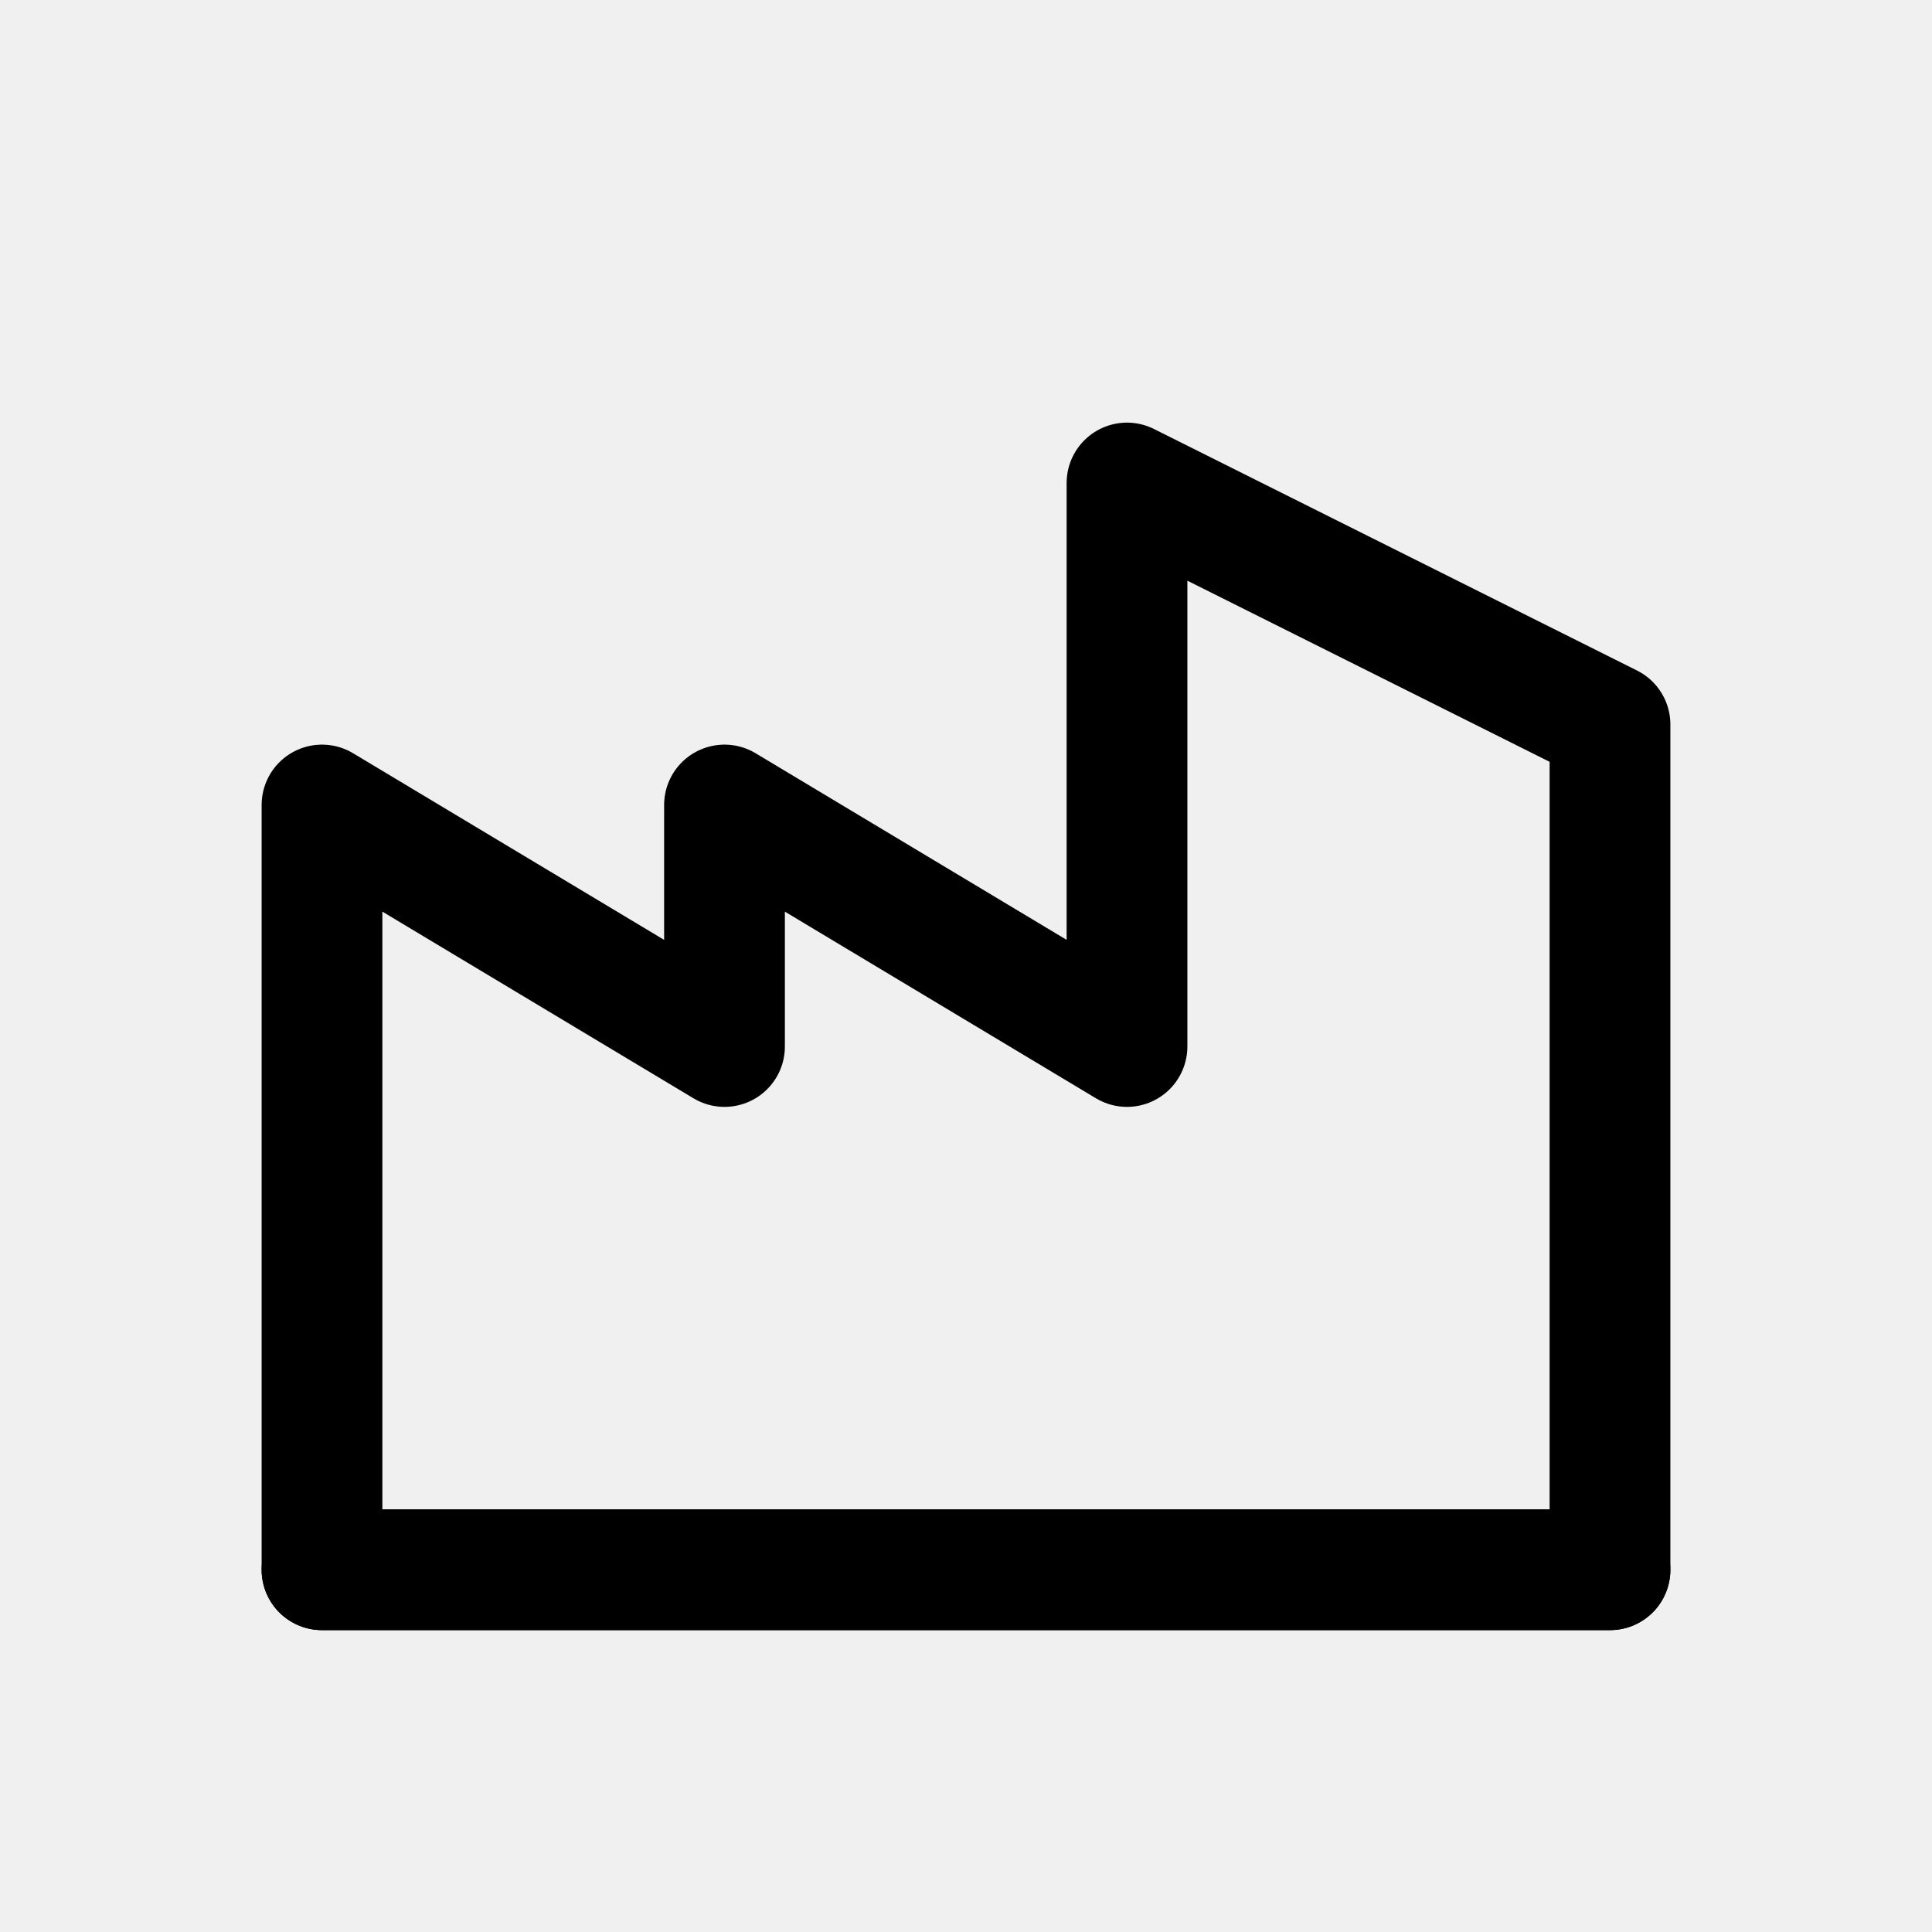
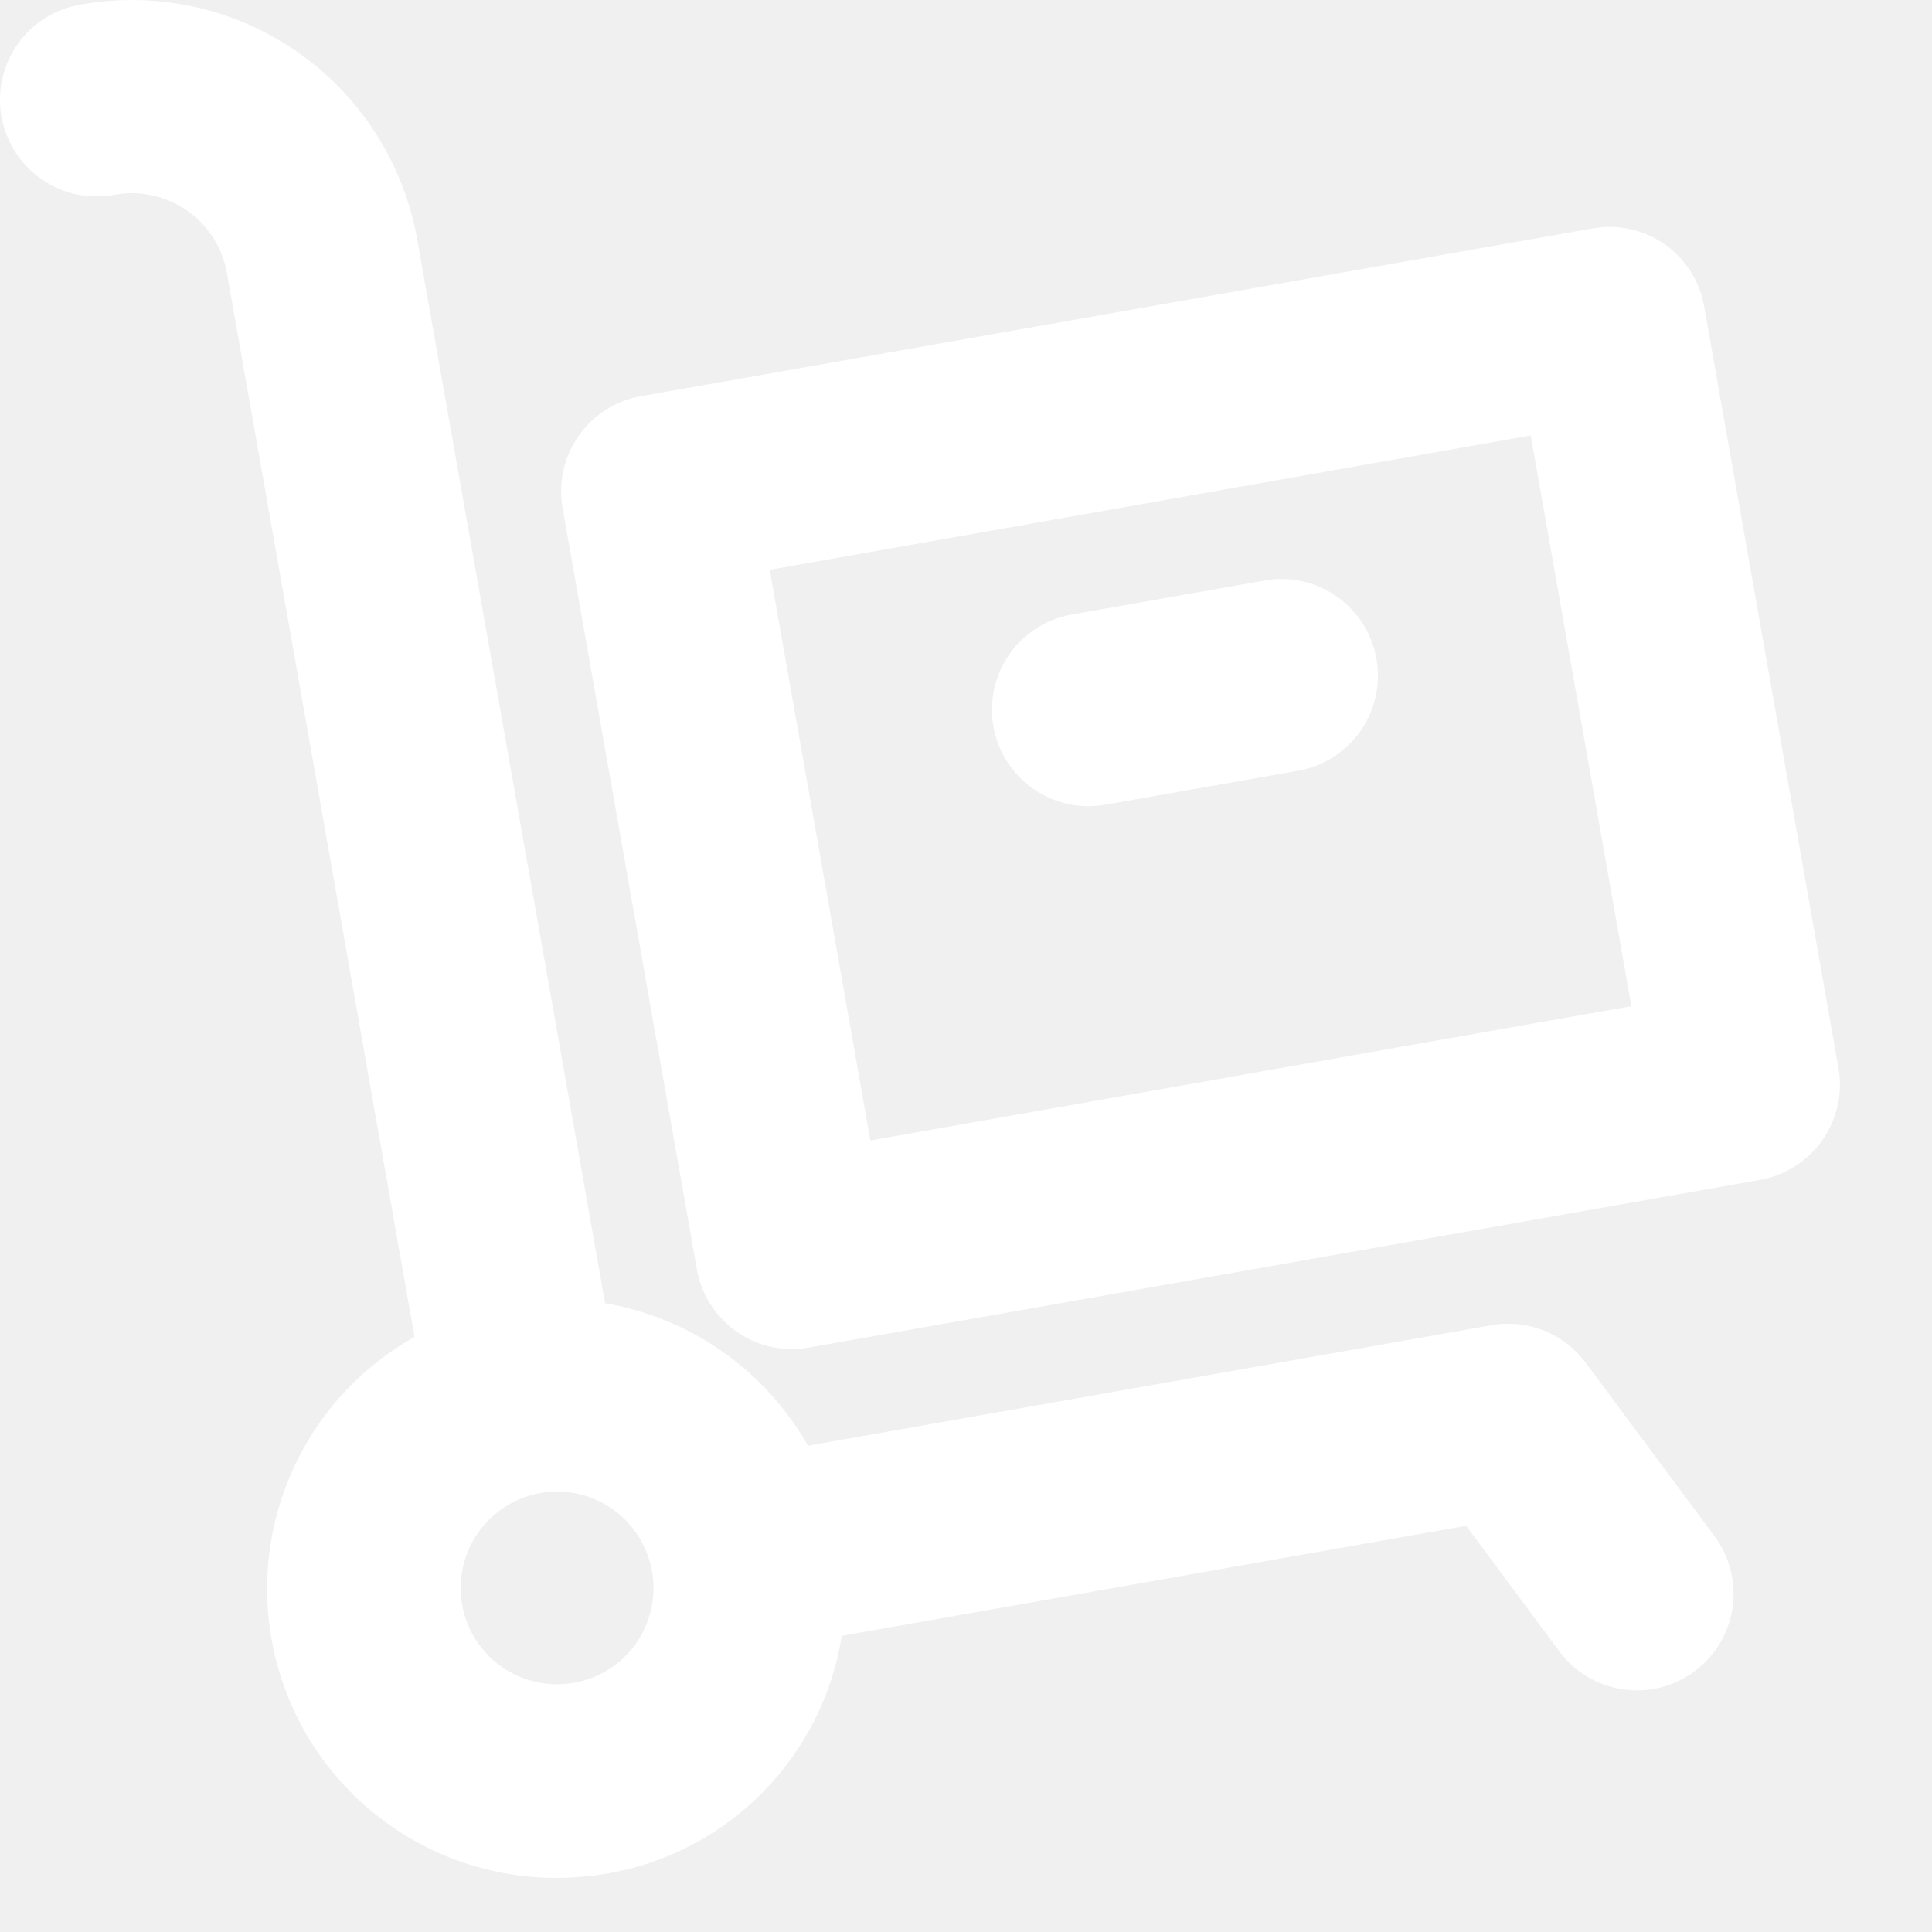
- <svg xmlns="http://www.w3.org/2000/svg" viewBox="0 0 24 24" fill="none" stroke="currentColor" stroke-width="1.5" stroke-linejoin="round" stroke-linecap="round">
-   <path d="M4 19.5V10l5 3V10l5 3V6l6 3v10.5H4Z" />
-   <path d="M4 19.5h16" />
+ <svg xmlns="http://www.w3.org/2000/svg" width="20" height="20" viewBox="0 0 20 20" fill="none">
+   <path d="M17.642 3.176C17.62 3.046 17.572 2.922 17.502 2.811C17.431 2.7 17.34 2.604 17.232 2.528C17.124 2.453 17.003 2.4 16.874 2.372C16.746 2.343 16.613 2.341 16.484 2.365L6.632 4.102C6.371 4.148 6.14 4.297 5.989 4.514C5.837 4.731 5.778 4.999 5.824 5.26L7.214 13.14C7.255 13.371 7.376 13.581 7.556 13.732C7.736 13.883 7.963 13.966 8.198 13.966C8.256 13.966 8.314 13.96 8.372 13.95L18.22 12.214C18.349 12.191 18.473 12.143 18.584 12.072C18.694 12.002 18.79 11.91 18.866 11.803C18.941 11.695 18.995 11.574 19.023 11.446C19.052 11.318 19.055 11.185 19.032 11.056L17.642 3.176ZM9.01 11.806L7.968 5.898L15.846 4.508L16.888 10.416L9.01 11.806Z" fill="white" />
+   <path d="M16.416 14.108C16.305 13.959 16.155 13.843 15.983 13.774C15.81 13.706 15.622 13.686 15.439 13.719L8.364 14.966C8.145 14.58 7.843 14.247 7.479 13.992C7.116 13.737 6.701 13.566 6.264 13.491L4.319 2.479C4.25 2.091 4.106 1.72 3.894 1.388C3.683 1.055 3.408 0.768 3.085 0.542C2.762 0.316 2.398 0.156 2.013 0.071C1.629 -0.014 1.231 -0.023 0.843 0.046C0.712 0.067 0.586 0.113 0.473 0.183C0.36 0.253 0.262 0.345 0.185 0.453C0.108 0.561 0.054 0.684 0.024 0.813C-0.005 0.943 -0.008 1.077 0.015 1.208C0.039 1.339 0.088 1.463 0.159 1.575C0.231 1.687 0.325 1.783 0.434 1.858C0.544 1.933 0.667 1.986 0.797 2.013C0.927 2.039 1.061 2.04 1.192 2.015C1.453 1.969 1.721 2.029 1.938 2.181C2.155 2.333 2.303 2.565 2.349 2.826L4.291 13.84C3.714 14.164 3.26 14.671 3.002 15.281C2.744 15.89 2.695 16.569 2.864 17.209C3.032 17.849 3.408 18.416 3.933 18.819C4.458 19.223 5.102 19.441 5.764 19.44C5.939 19.439 6.113 19.424 6.286 19.395C6.897 19.29 7.46 18.996 7.895 18.555C8.331 18.113 8.617 17.546 8.714 16.934L15.178 15.795L16.142 17.095C16.3 17.308 16.536 17.449 16.799 17.488C17.061 17.527 17.328 17.46 17.541 17.302C17.754 17.144 17.896 16.908 17.935 16.645C17.974 16.383 17.907 16.116 17.749 15.903L16.416 14.108ZM6.584 17.014C6.47 17.174 6.311 17.298 6.127 17.369C5.944 17.439 5.743 17.454 5.551 17.412C5.359 17.369 5.183 17.271 5.047 17.129C4.91 16.987 4.819 16.808 4.784 16.614C4.738 16.353 4.797 16.084 4.949 15.867C5.101 15.65 5.333 15.502 5.594 15.456C5.65 15.445 5.707 15.44 5.765 15.44C5.948 15.44 6.127 15.49 6.284 15.585C6.44 15.68 6.568 15.816 6.652 15.978C6.737 16.14 6.775 16.323 6.763 16.506C6.751 16.688 6.689 16.864 6.584 17.014Z" fill="white" />
+   <path d="M13.066 6.014L11.096 6.361C10.849 6.404 10.628 6.538 10.476 6.736C10.323 6.935 10.25 7.183 10.272 7.433C10.294 7.682 10.408 7.914 10.593 8.083C10.777 8.252 11.019 8.346 11.269 8.346C11.328 8.346 11.386 8.34 11.444 8.33L13.413 7.983C13.545 7.963 13.671 7.917 13.786 7.847C13.899 7.778 13.998 7.686 14.076 7.578C14.154 7.47 14.21 7.347 14.239 7.217C14.269 7.086 14.273 6.952 14.249 6.82C14.226 6.689 14.177 6.563 14.105 6.451C14.032 6.339 13.938 6.243 13.828 6.167C13.717 6.092 13.593 6.04 13.462 6.013C13.331 5.987 13.197 5.987 13.066 6.014Z" fill="white" />
</svg>
